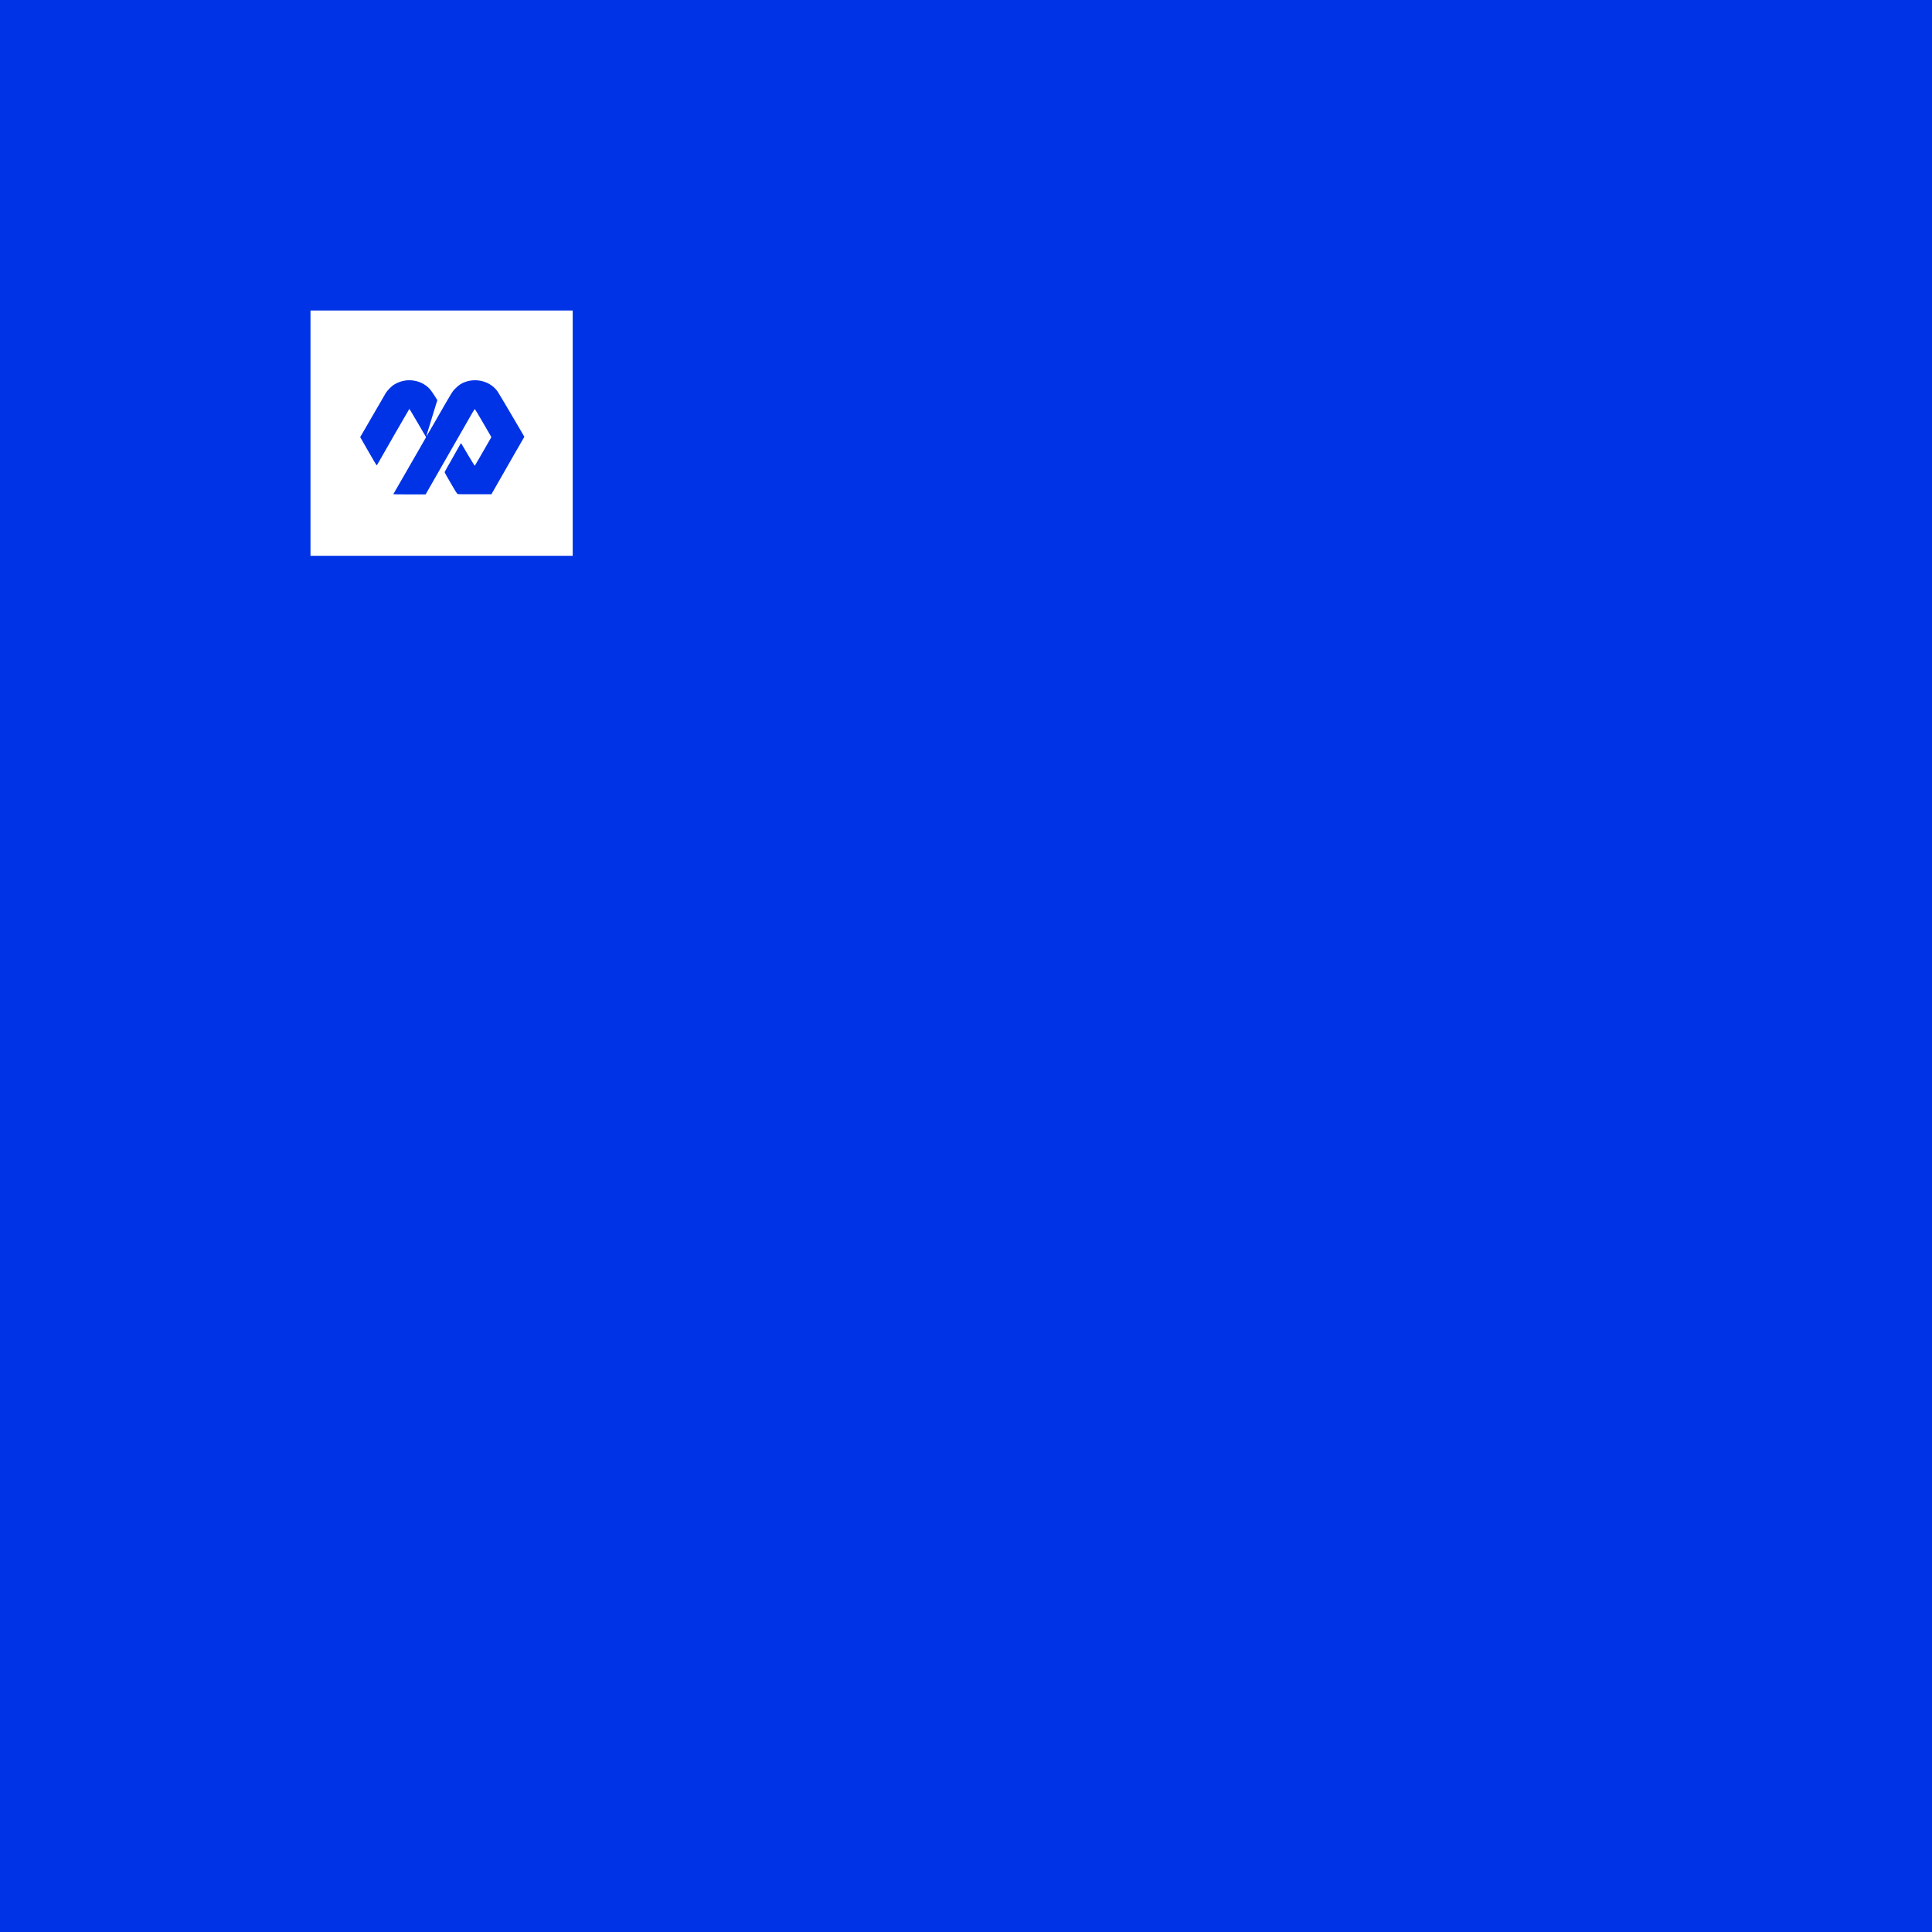
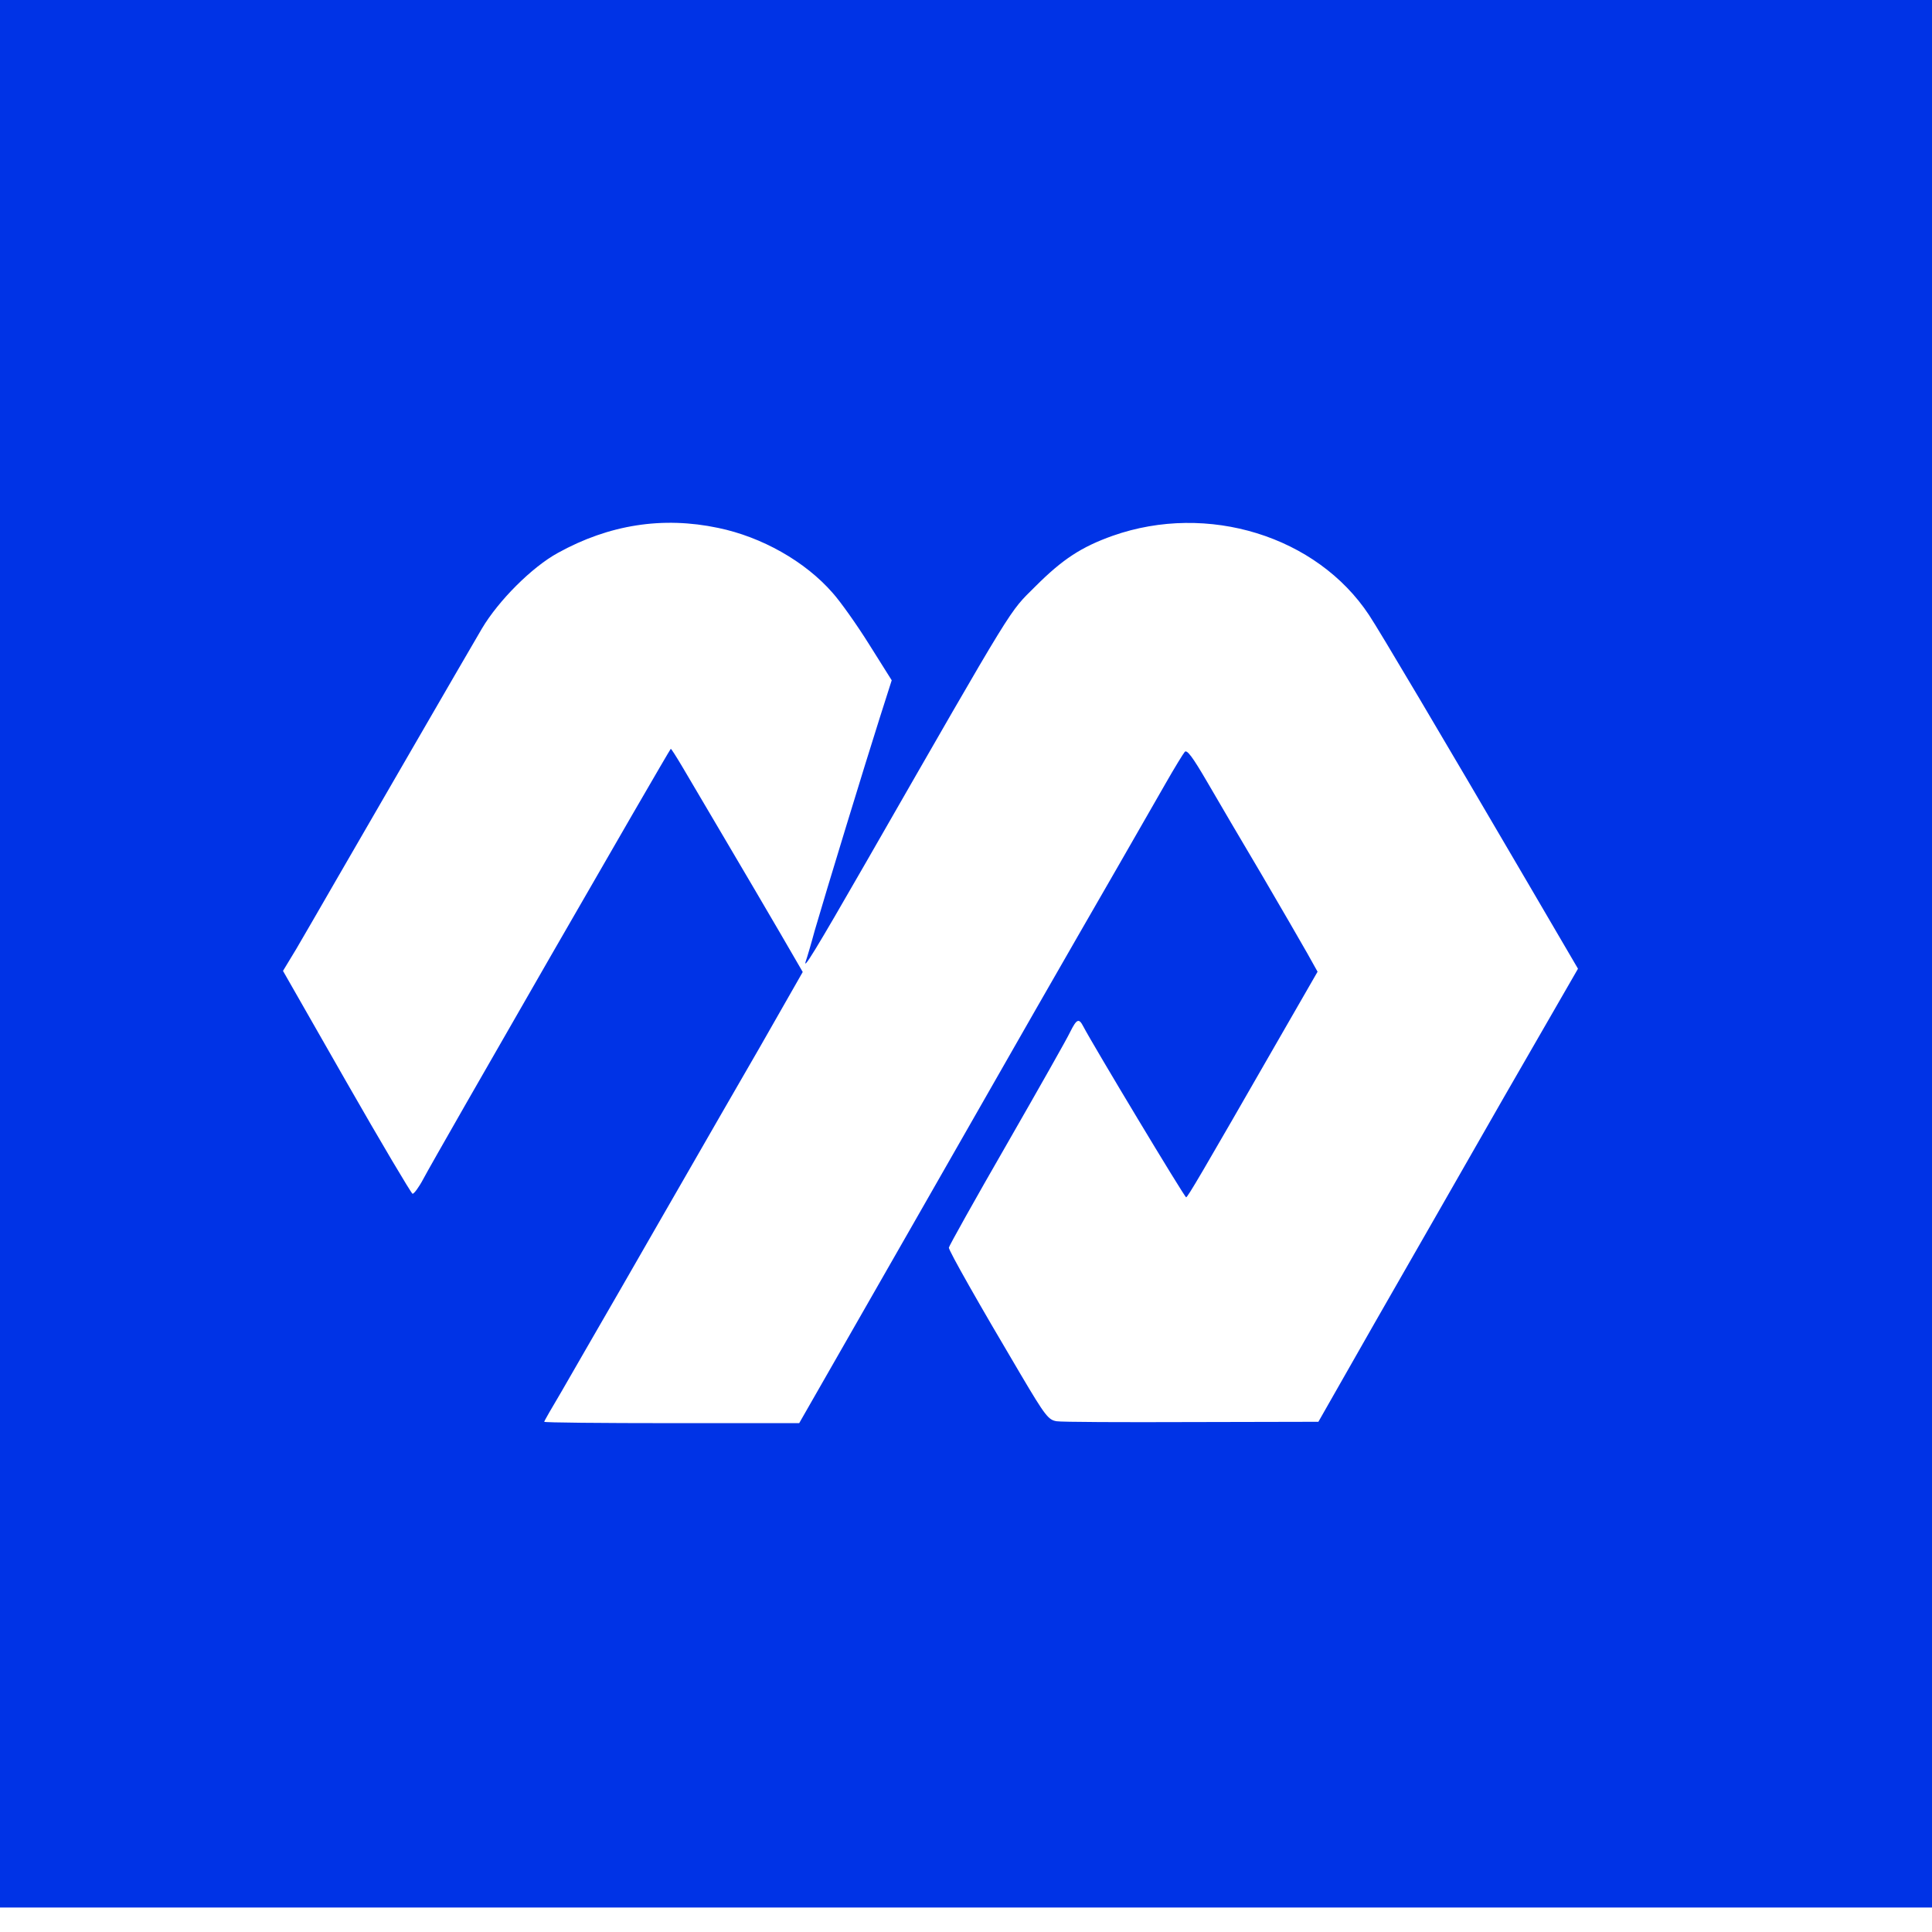
- <svg xmlns="http://www.w3.org/2000/svg" width="32" height="32" viewBox="-900 -900 5600 5600">
-   <rect x="-900" y="-900" width="5600" height="5600" fill="#0033E6" />
-   <g transform="translate(0,711) scale(0.1,-0.1)" fill="#FFFFFF" stroke="none">
+ <svg xmlns="http://www.w3.org/2000/svg" width="32" height="32" viewBox="40 10 710 710">
+   <rect x="0" y="0" width="1000" height="1000" fill="#FFFFFF" />
+   <g transform="translate(0,711) scale(0.1,-0.1)" fill="#0033E6" stroke="none">
    <path d="M0 3555 l0 -3555 3800 0 3800 0 0 3555 0 3555 -3800 0 -3800 0 0 -3555z m3039 1515 c160 -33 320 -123 421 -239 28 -31 89 -117 134 -189 l83 -132 -44 -138 c-51 -160 -199 -644 -239 -782 -14 -52 -29 -102 -32 -110 -15 -44 35 38 220 360 559 974 524 916 623 1015 100 100 169 145 284 186 349 123 750 -1 942 -291 38 -57 262 -435 582 -982 l186 -318 -272 -472 c-149 -260 -363 -635 -477 -833 l-205 -360 -465 -1 c-256 -1 -480 0 -497 3 -30 5 -41 18 -132 172 -154 260 -264 454 -264 466 0 5 96 177 213 380 117 204 222 389 233 413 24 48 32 51 48 20 36 -69 372 -628 378 -628 6 1 52 79 338 577 l145 252 -38 68 c-21 37 -96 167 -167 288 -72 121 -162 275 -201 342 -53 91 -74 119 -82 110 -6 -7 -38 -59 -71 -117 -33 -58 -112 -195 -175 -305 -215 -373 -339 -589 -755 -1318 l-416 -727 -469 0 c-257 0 -468 2 -468 5 0 3 29 53 64 112 34 60 133 230 218 378 86 149 199 347 253 440 54 94 169 294 257 446 l158 277 -83 143 c-46 79 -137 234 -202 344 -65 110 -136 231 -158 268 -22 37 -41 67 -42 65 -10 -11 -865 -1496 -909 -1580 -17 -32 -35 -56 -40 -55 -5 2 -115 187 -243 411 l-233 408 49 81 c26 45 91 156 143 247 113 195 476 823 539 930 61 103 184 226 279 278 188 104 385 135 589 92z" />
  </g>
</svg>
